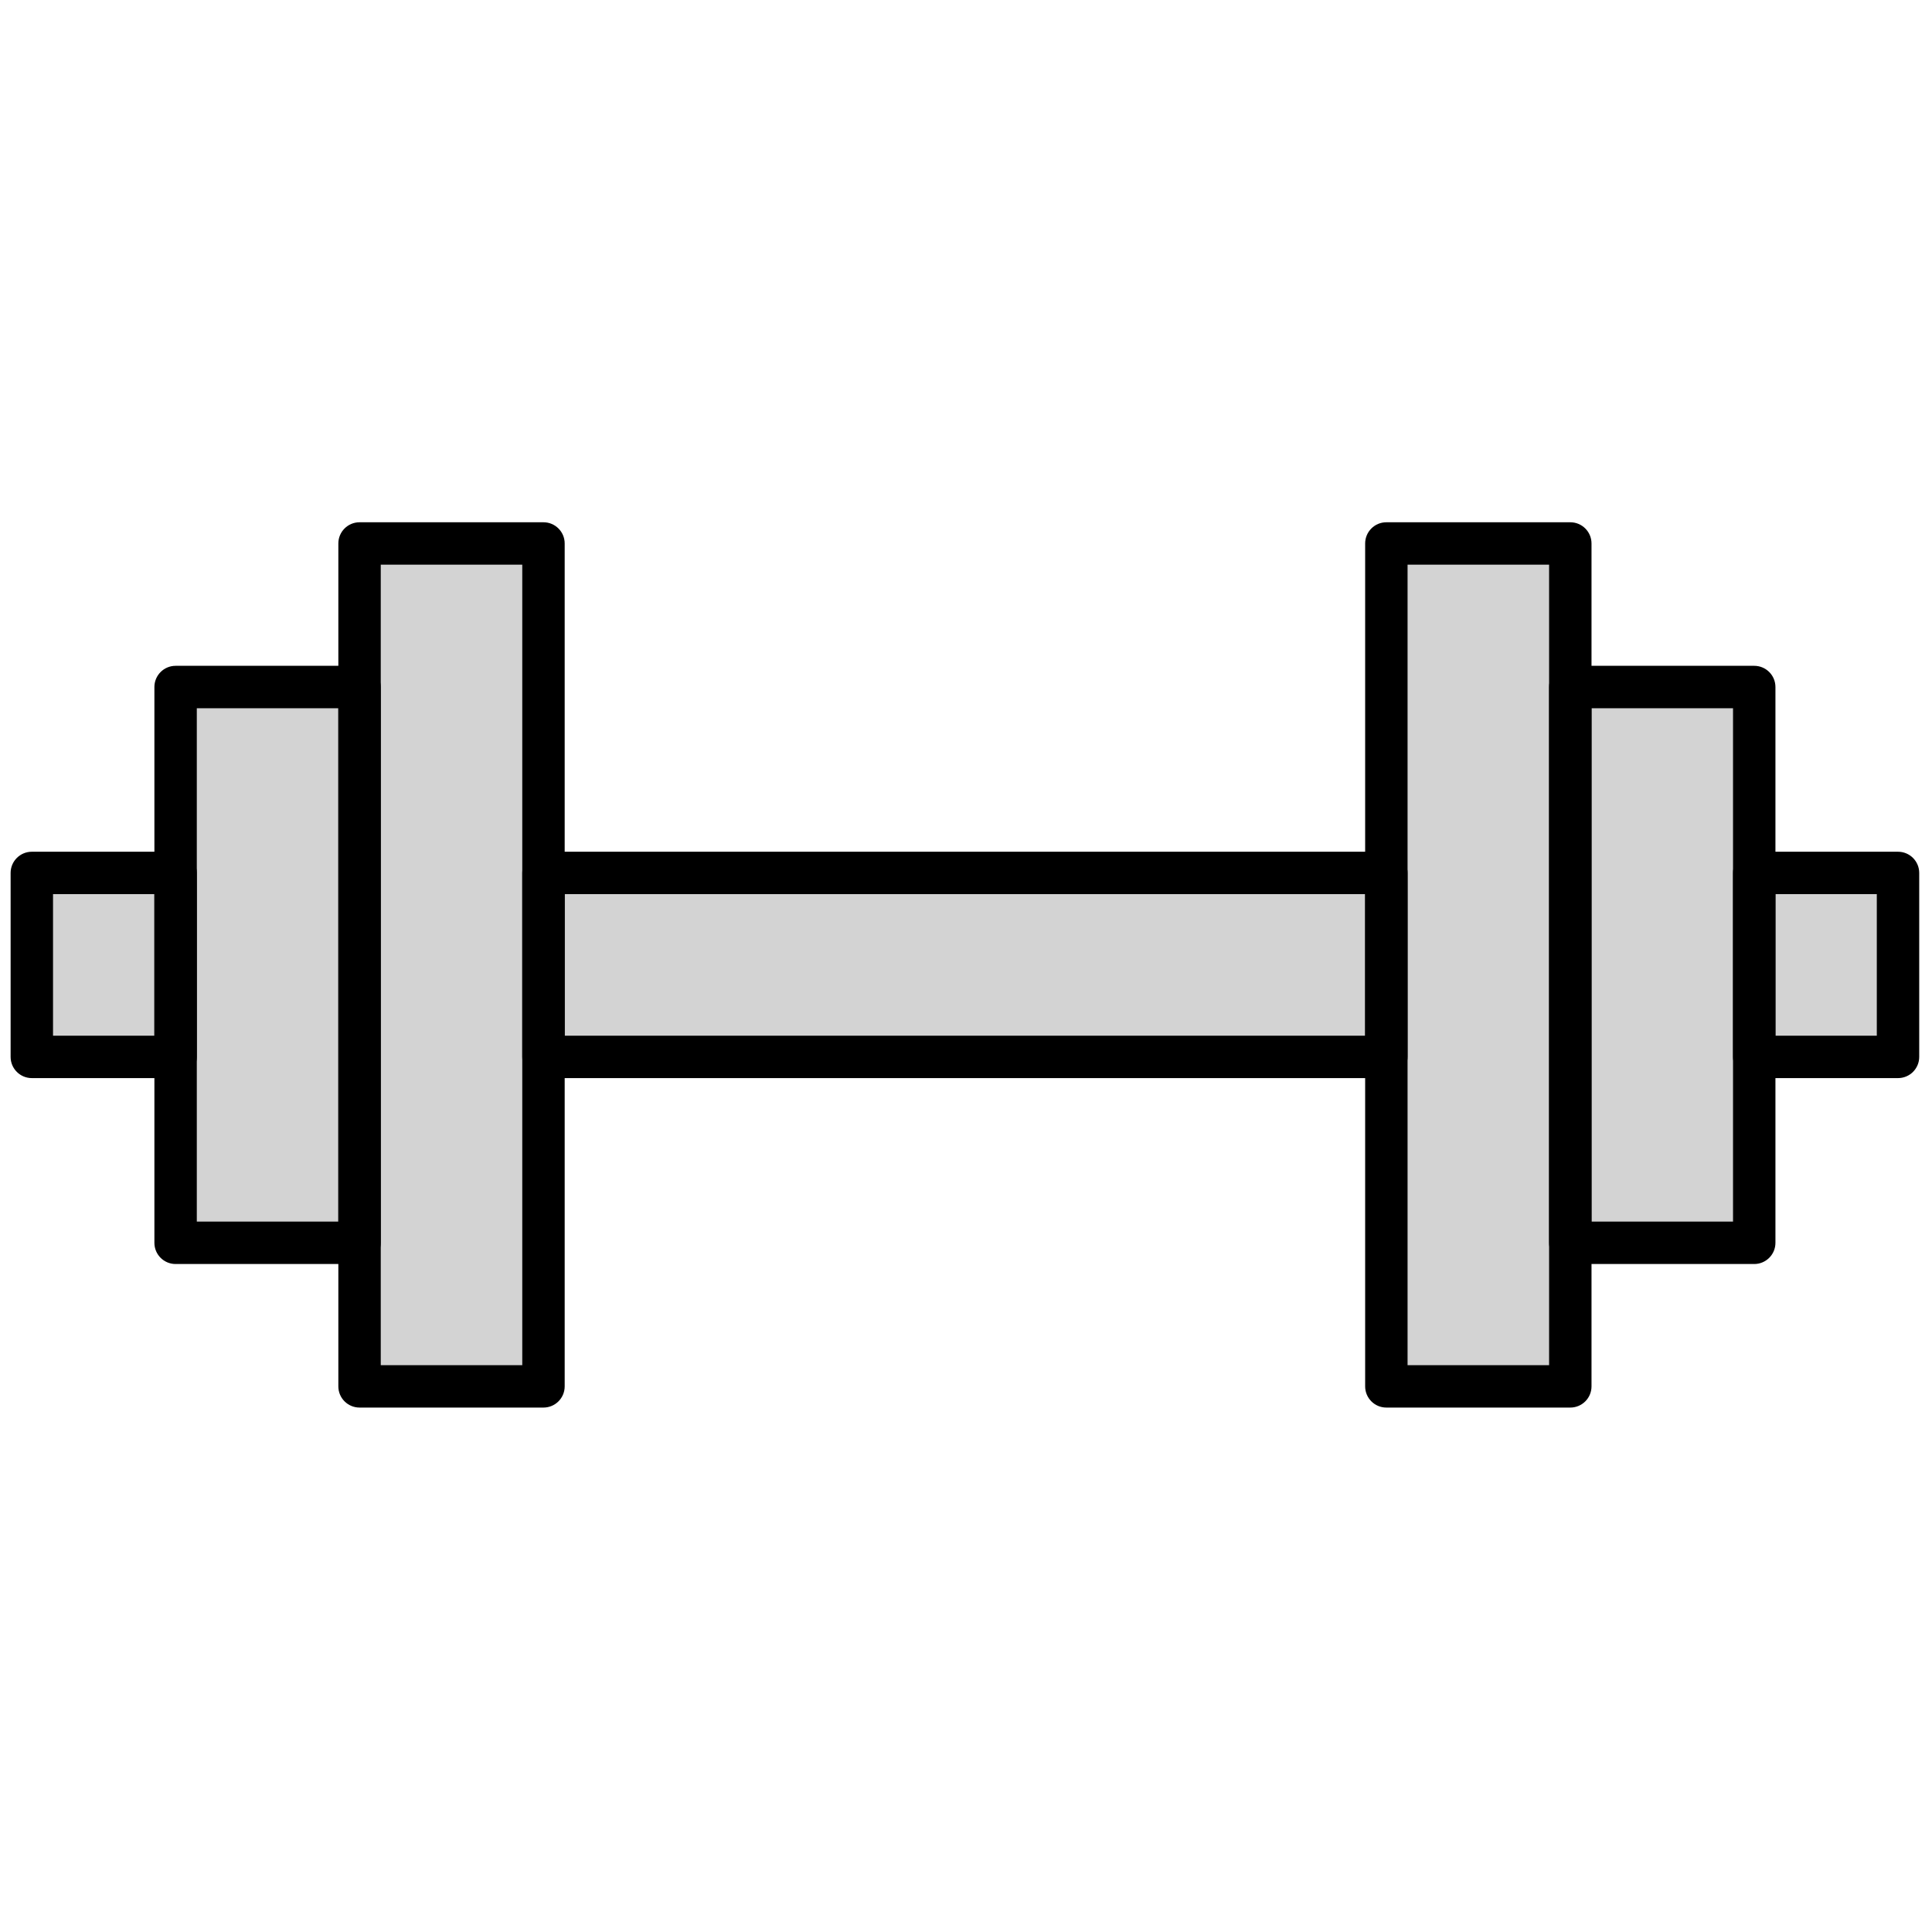
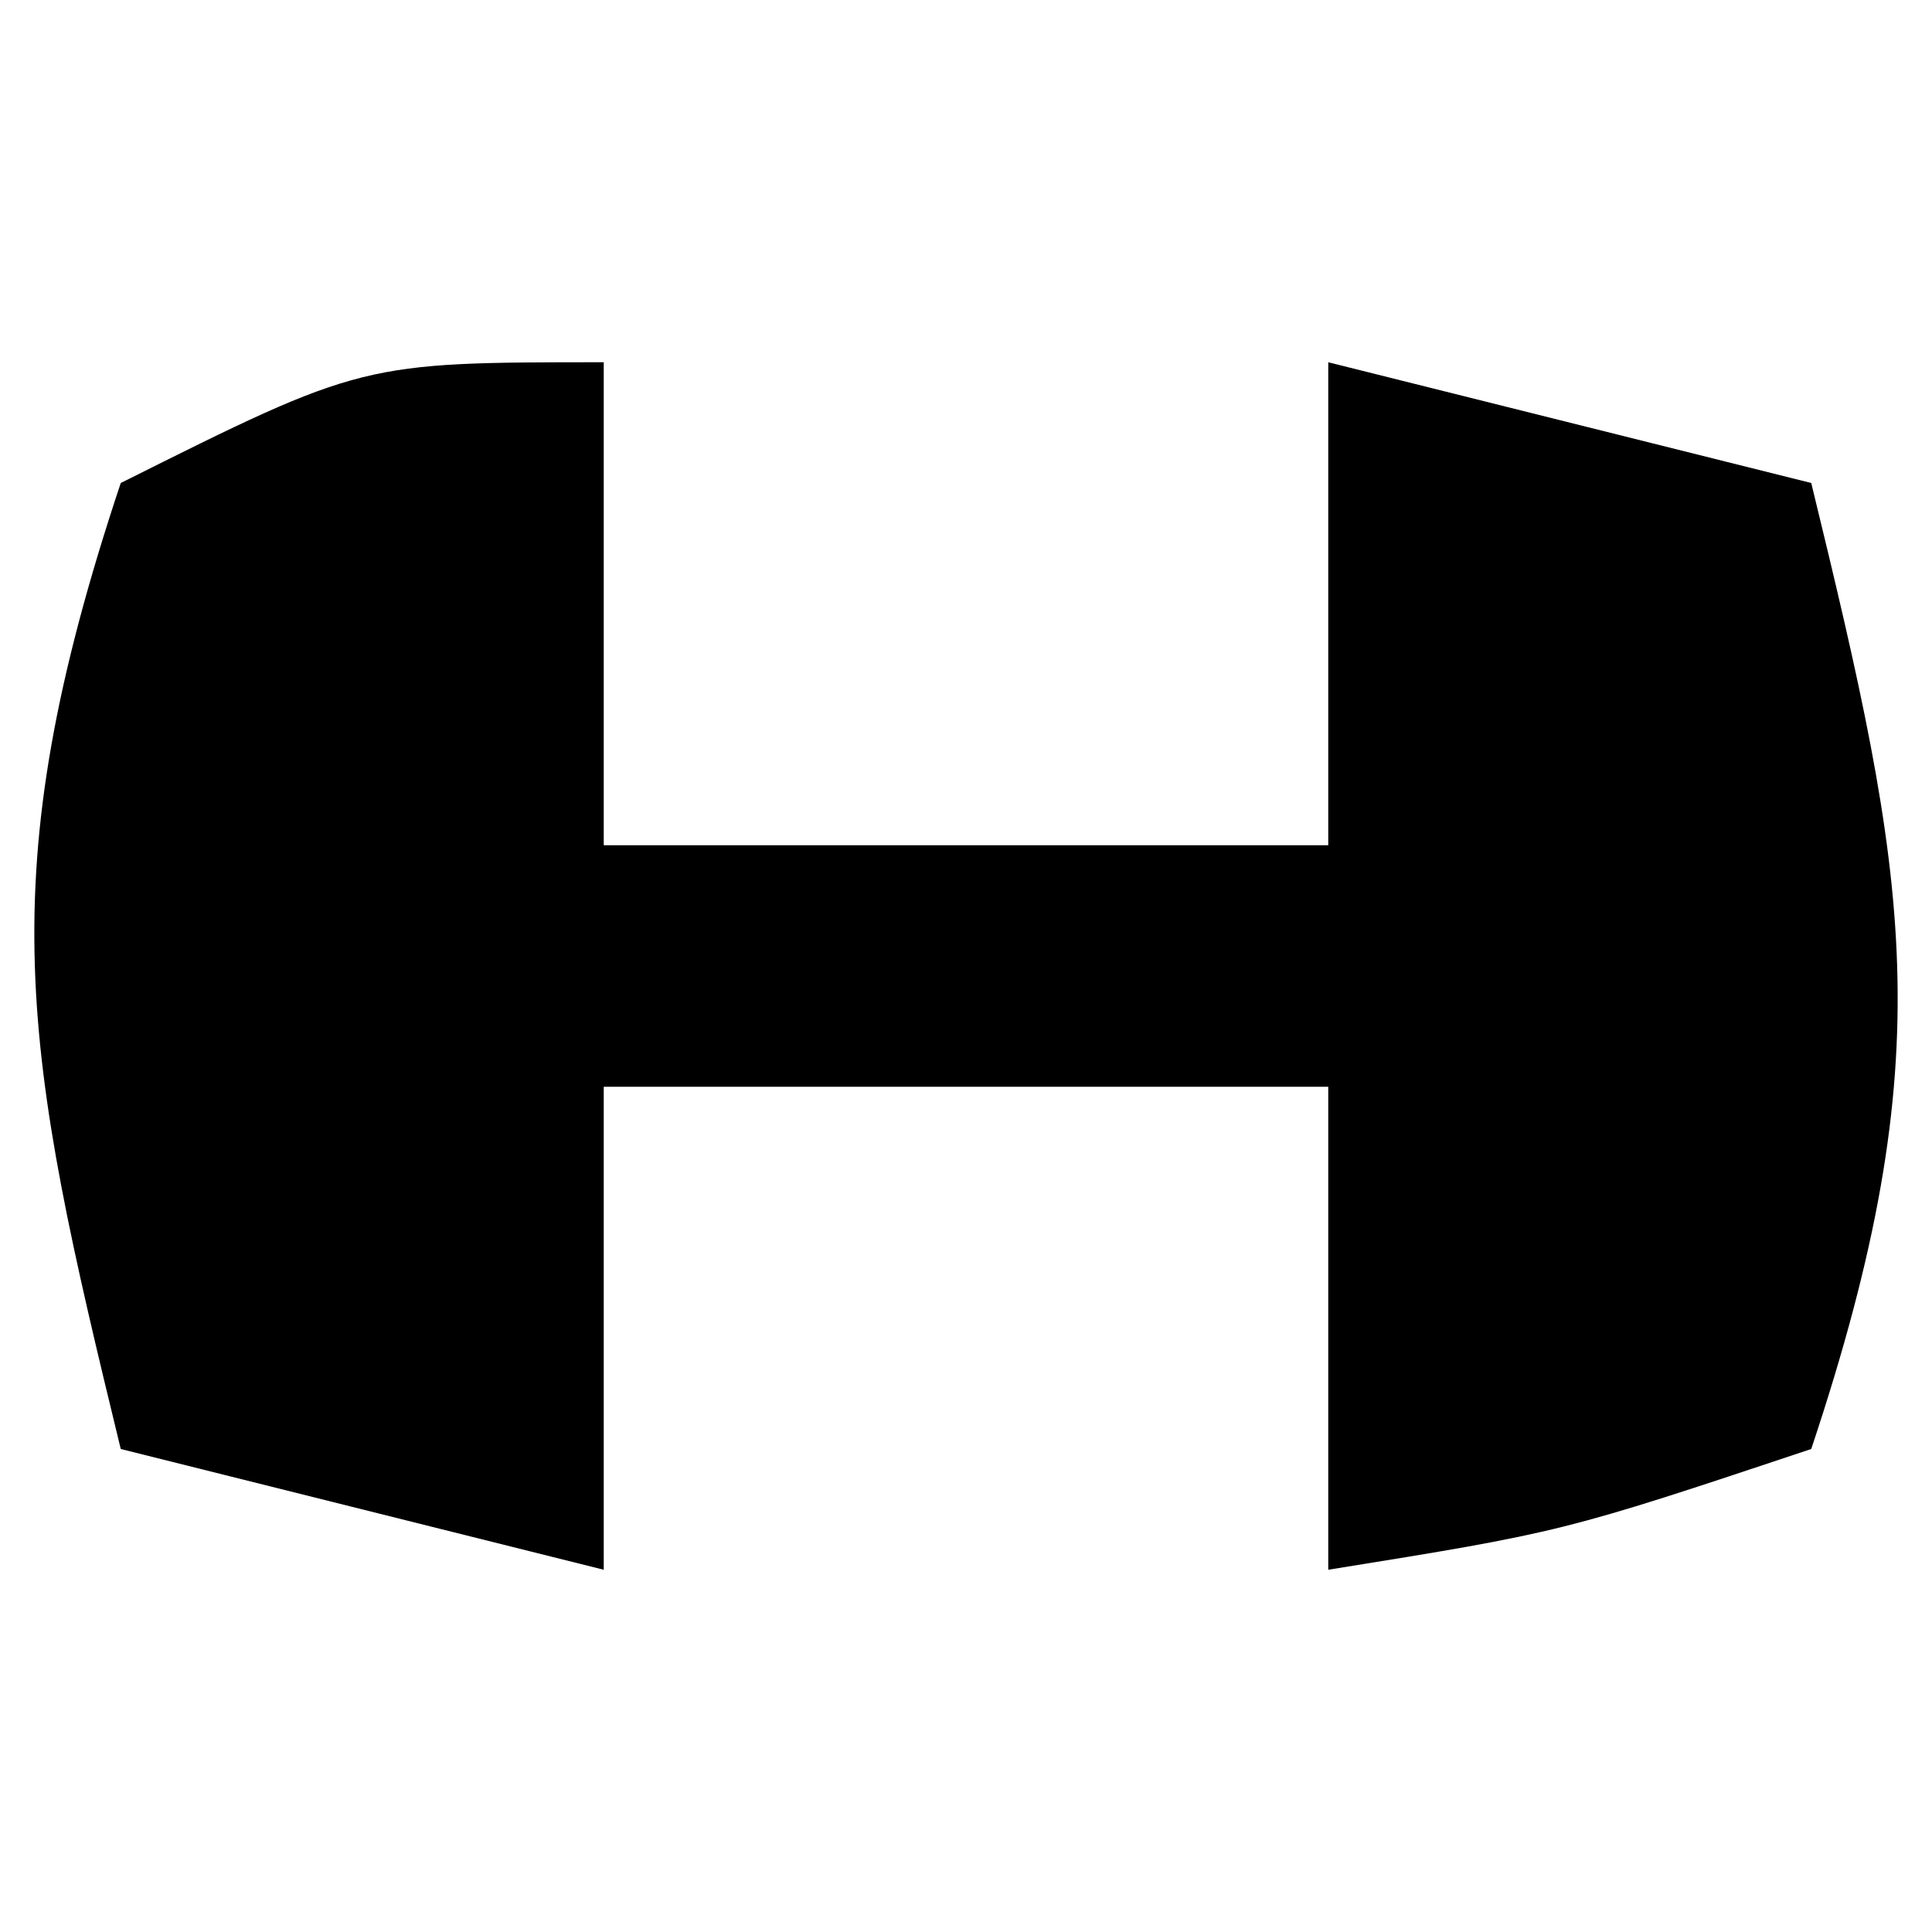
- <svg xmlns="http://www.w3.org/2000/svg" version="1.1" width="256" height="256" viewBox="0 0 256 256" xml:space="preserve">
-   <defs>
- </defs>
-   <g style="stroke: none; stroke-width: 0; stroke-dasharray: none; stroke-linecap: butt; stroke-linejoin: miter; stroke-miterlimit: 10; fill: none; fill-rule: nonzero; opacity: 1;" transform="translate(1.406593 1.406593) scale(2.81 2.81)">
-     <rect x="25.13" y="40.66" rx="0" ry="0" width="39.75" height="8.67" style="stroke: none; stroke-width: 1; stroke-dasharray: none; stroke-linecap: butt; stroke-linejoin: miter; stroke-miterlimit: 10; fill: rgb(211,211,211); fill-rule: nonzero; opacity: 1;" transform=" matrix(1 0 0 1 0 0) " />
-     <rect x="0.92" y="40.66" rx="0" ry="0" width="39.75" height="8.67" style="stroke: none; stroke-width: 1; stroke-dasharray: none; stroke-linecap: butt; stroke-linejoin: miter; stroke-miterlimit: 10; fill: rgb(211,211,211); fill-rule: nonzero; opacity: 1;" transform=" matrix(6.123234e-17 -1 1 6.123234e-17 -24.2098 65.7902) " />
-     <rect x="-0.99" y="40.66" rx="0" ry="0" width="26.21" height="8.67" style="stroke: none; stroke-width: 1; stroke-dasharray: none; stroke-linecap: butt; stroke-linejoin: miter; stroke-miterlimit: 10; fill: rgb(211,211,211); fill-rule: nonzero; opacity: 1;" transform=" matrix(6.123234e-17 -1 1 6.123234e-17 -32.8832 57.1168) " />
-     <rect x="49.34" y="40.66" rx="0" ry="0" width="39.75" height="8.67" style="stroke: none; stroke-width: 1; stroke-dasharray: none; stroke-linecap: butt; stroke-linejoin: miter; stroke-miterlimit: 10; fill: rgb(211,211,211); fill-rule: nonzero; opacity: 1;" transform=" matrix(6.123234e-17 -1 1 6.123234e-17 24.2098 114.2098) " />
-     <rect x="64.78" y="40.66" rx="0" ry="0" width="26.21" height="8.67" style="stroke: none; stroke-width: 1; stroke-dasharray: none; stroke-linecap: butt; stroke-linejoin: miter; stroke-miterlimit: 10; fill: rgb(211,211,211); fill-rule: nonzero; opacity: 1;" transform=" matrix(6.123234e-17 -1 1 6.123234e-17 32.8832 122.8832) " />
-     <rect x="1" y="40.66" rx="0" ry="0" width="6.78" height="8.67" style="stroke: none; stroke-width: 1; stroke-dasharray: none; stroke-linecap: butt; stroke-linejoin: miter; stroke-miterlimit: 10; fill: rgb(211,211,211); fill-rule: nonzero; opacity: 1;" transform=" matrix(1 0 0 1 0 0) " />
-     <rect x="82.22" y="40.66" rx="0" ry="0" width="6.78" height="8.67" style="stroke: none; stroke-width: 1; stroke-dasharray: none; stroke-linecap: butt; stroke-linejoin: miter; stroke-miterlimit: 10; fill: rgb(211,211,211); fill-rule: nonzero; opacity: 1;" transform=" matrix(1 0 0 1 0 0) " />
-     <path d="M 64.873 50.337 H 25.127 c -0.552 0 -1 -0.447 -1 -1 v -8.674 c 0 -0.552 0.448 -1 1 -1 h 39.746 c 0.553 0 1 0.448 1 1 v 8.674 C 65.873 49.89 65.426 50.337 64.873 50.337 z M 26.127 48.337 h 37.746 v -6.674 H 26.127 V 48.337 z" style="stroke: none; stroke-width: 1; stroke-dasharray: none; stroke-linecap: butt; stroke-linejoin: miter; stroke-miterlimit: 10; fill: rgb(0,0,0); fill-rule: nonzero; opacity: 1;" transform=" matrix(1 0 0 1 0 0) " stroke-linecap="round" />
-     <path d="M 25.127 65.873 h -8.673 c -0.552 0 -1 -0.447 -1 -1 V 25.127 c 0 -0.552 0.448 -1 1 -1 h 8.673 c 0.552 0 1 0.448 1 1 v 39.746 C 26.127 65.426 25.679 65.873 25.127 65.873 z M 17.454 63.873 h 6.673 V 26.127 h -6.673 V 63.873 z" style="stroke: none; stroke-width: 1; stroke-dasharray: none; stroke-linecap: butt; stroke-linejoin: miter; stroke-miterlimit: 10; fill: rgb(0,0,0); fill-rule: nonzero; opacity: 1;" transform=" matrix(1 0 0 1 0 0) " stroke-linecap="round" />
-     <path d="M 16.454 59.104 H 7.78 c -0.552 0 -1 -0.447 -1 -1 V 31.896 c 0 -0.552 0.448 -1 1 -1 h 8.673 c 0.552 0 1 0.448 1 1 v 26.208 C 17.454 58.656 17.006 59.104 16.454 59.104 z M 8.78 57.104 h 6.673 V 32.896 H 8.78 V 57.104 z" style="stroke: none; stroke-width: 1; stroke-dasharray: none; stroke-linecap: butt; stroke-linejoin: miter; stroke-miterlimit: 10; fill: rgb(0,0,0); fill-rule: nonzero; opacity: 1;" transform=" matrix(1 0 0 1 0 0) " stroke-linecap="round" />
-     <path d="M 73.547 65.873 h -8.674 c -0.553 0 -1 -0.447 -1 -1 V 25.127 c 0 -0.552 0.447 -1 1 -1 h 8.674 c 0.553 0 1 0.448 1 1 v 39.746 C 74.547 65.426 74.1 65.873 73.547 65.873 z M 65.873 63.873 h 6.674 V 26.127 h -6.674 V 63.873 z" style="stroke: none; stroke-width: 1; stroke-dasharray: none; stroke-linecap: butt; stroke-linejoin: miter; stroke-miterlimit: 10; fill: rgb(0,0,0); fill-rule: nonzero; opacity: 1;" transform=" matrix(1 0 0 1 0 0) " stroke-linecap="round" />
-     <path d="M 82.22 59.104 h -8.673 c -0.553 0 -1 -0.447 -1 -1 V 31.896 c 0 -0.552 0.447 -1 1 -1 h 8.673 c 0.553 0 1 0.448 1 1 v 26.208 C 83.22 58.656 82.772 59.104 82.22 59.104 z M 74.547 57.104 h 6.673 V 32.896 h -6.673 V 57.104 z" style="stroke: none; stroke-width: 1; stroke-dasharray: none; stroke-linecap: butt; stroke-linejoin: miter; stroke-miterlimit: 10; fill: rgb(0,0,0); fill-rule: nonzero; opacity: 1;" transform=" matrix(1 0 0 1 0 0) " stroke-linecap="round" />
-     <path d="M 7.78 50.337 H 1 c -0.552 0 -1 -0.447 -1 -1 v -8.674 c 0 -0.552 0.448 -1 1 -1 h 6.78 c 0.552 0 1 0.448 1 1 v 8.674 C 8.78 49.89 8.333 50.337 7.78 50.337 z M 2 48.337 h 4.78 v -6.674 H 2 V 48.337 z" style="stroke: none; stroke-width: 1; stroke-dasharray: none; stroke-linecap: butt; stroke-linejoin: miter; stroke-miterlimit: 10; fill: rgb(0,0,0); fill-rule: nonzero; opacity: 1;" transform=" matrix(1 0 0 1 0 0) " stroke-linecap="round" />
-     <path d="M 89 50.337 h -6.78 c -0.553 0 -1 -0.447 -1 -1 v -8.674 c 0 -0.552 0.447 -1 1 -1 H 89 c 0.553 0 1 0.448 1 1 v 8.674 C 90 49.89 89.553 50.337 89 50.337 z M 83.22 48.337 H 88 v -6.674 h -4.78 V 48.337 z" style="stroke: none; stroke-width: 1; stroke-dasharray: none; stroke-linecap: butt; stroke-linejoin: miter; stroke-miterlimit: 10; fill: rgb(0,0,0); fill-rule: nonzero; opacity: 1;" transform=" matrix(1 0 0 1 0 0) " stroke-linecap="round" />
-   </g>
+ <svg xmlns="http://www.w3.org/2000/svg" version="1.1" width="16" height="16">
+   <path d="M0 0 C0 1.32 0 2.64 0 4 C1.98 4 3.96 4 6 4 C6 2.68 6 1.36 6 0 C7.32 0.33 8.64 0.66 10 1 C10.8 4.287 11.097 5.71 10 9 C7.938 9.688 7.938 9.688 6 10 C6 8.68 6 7.36 6 6 C4.02 6 2.04 6 0 6 C0 7.32 0 8.64 0 10 C-1.32 9.67 -2.64 9.34 -4 9 C-4.8 5.713 -5.097 4.29 -4 1 C-2 0 -2 0 0 0 Z " fill="#000000" transform="translate(5,3)" />
</svg>
